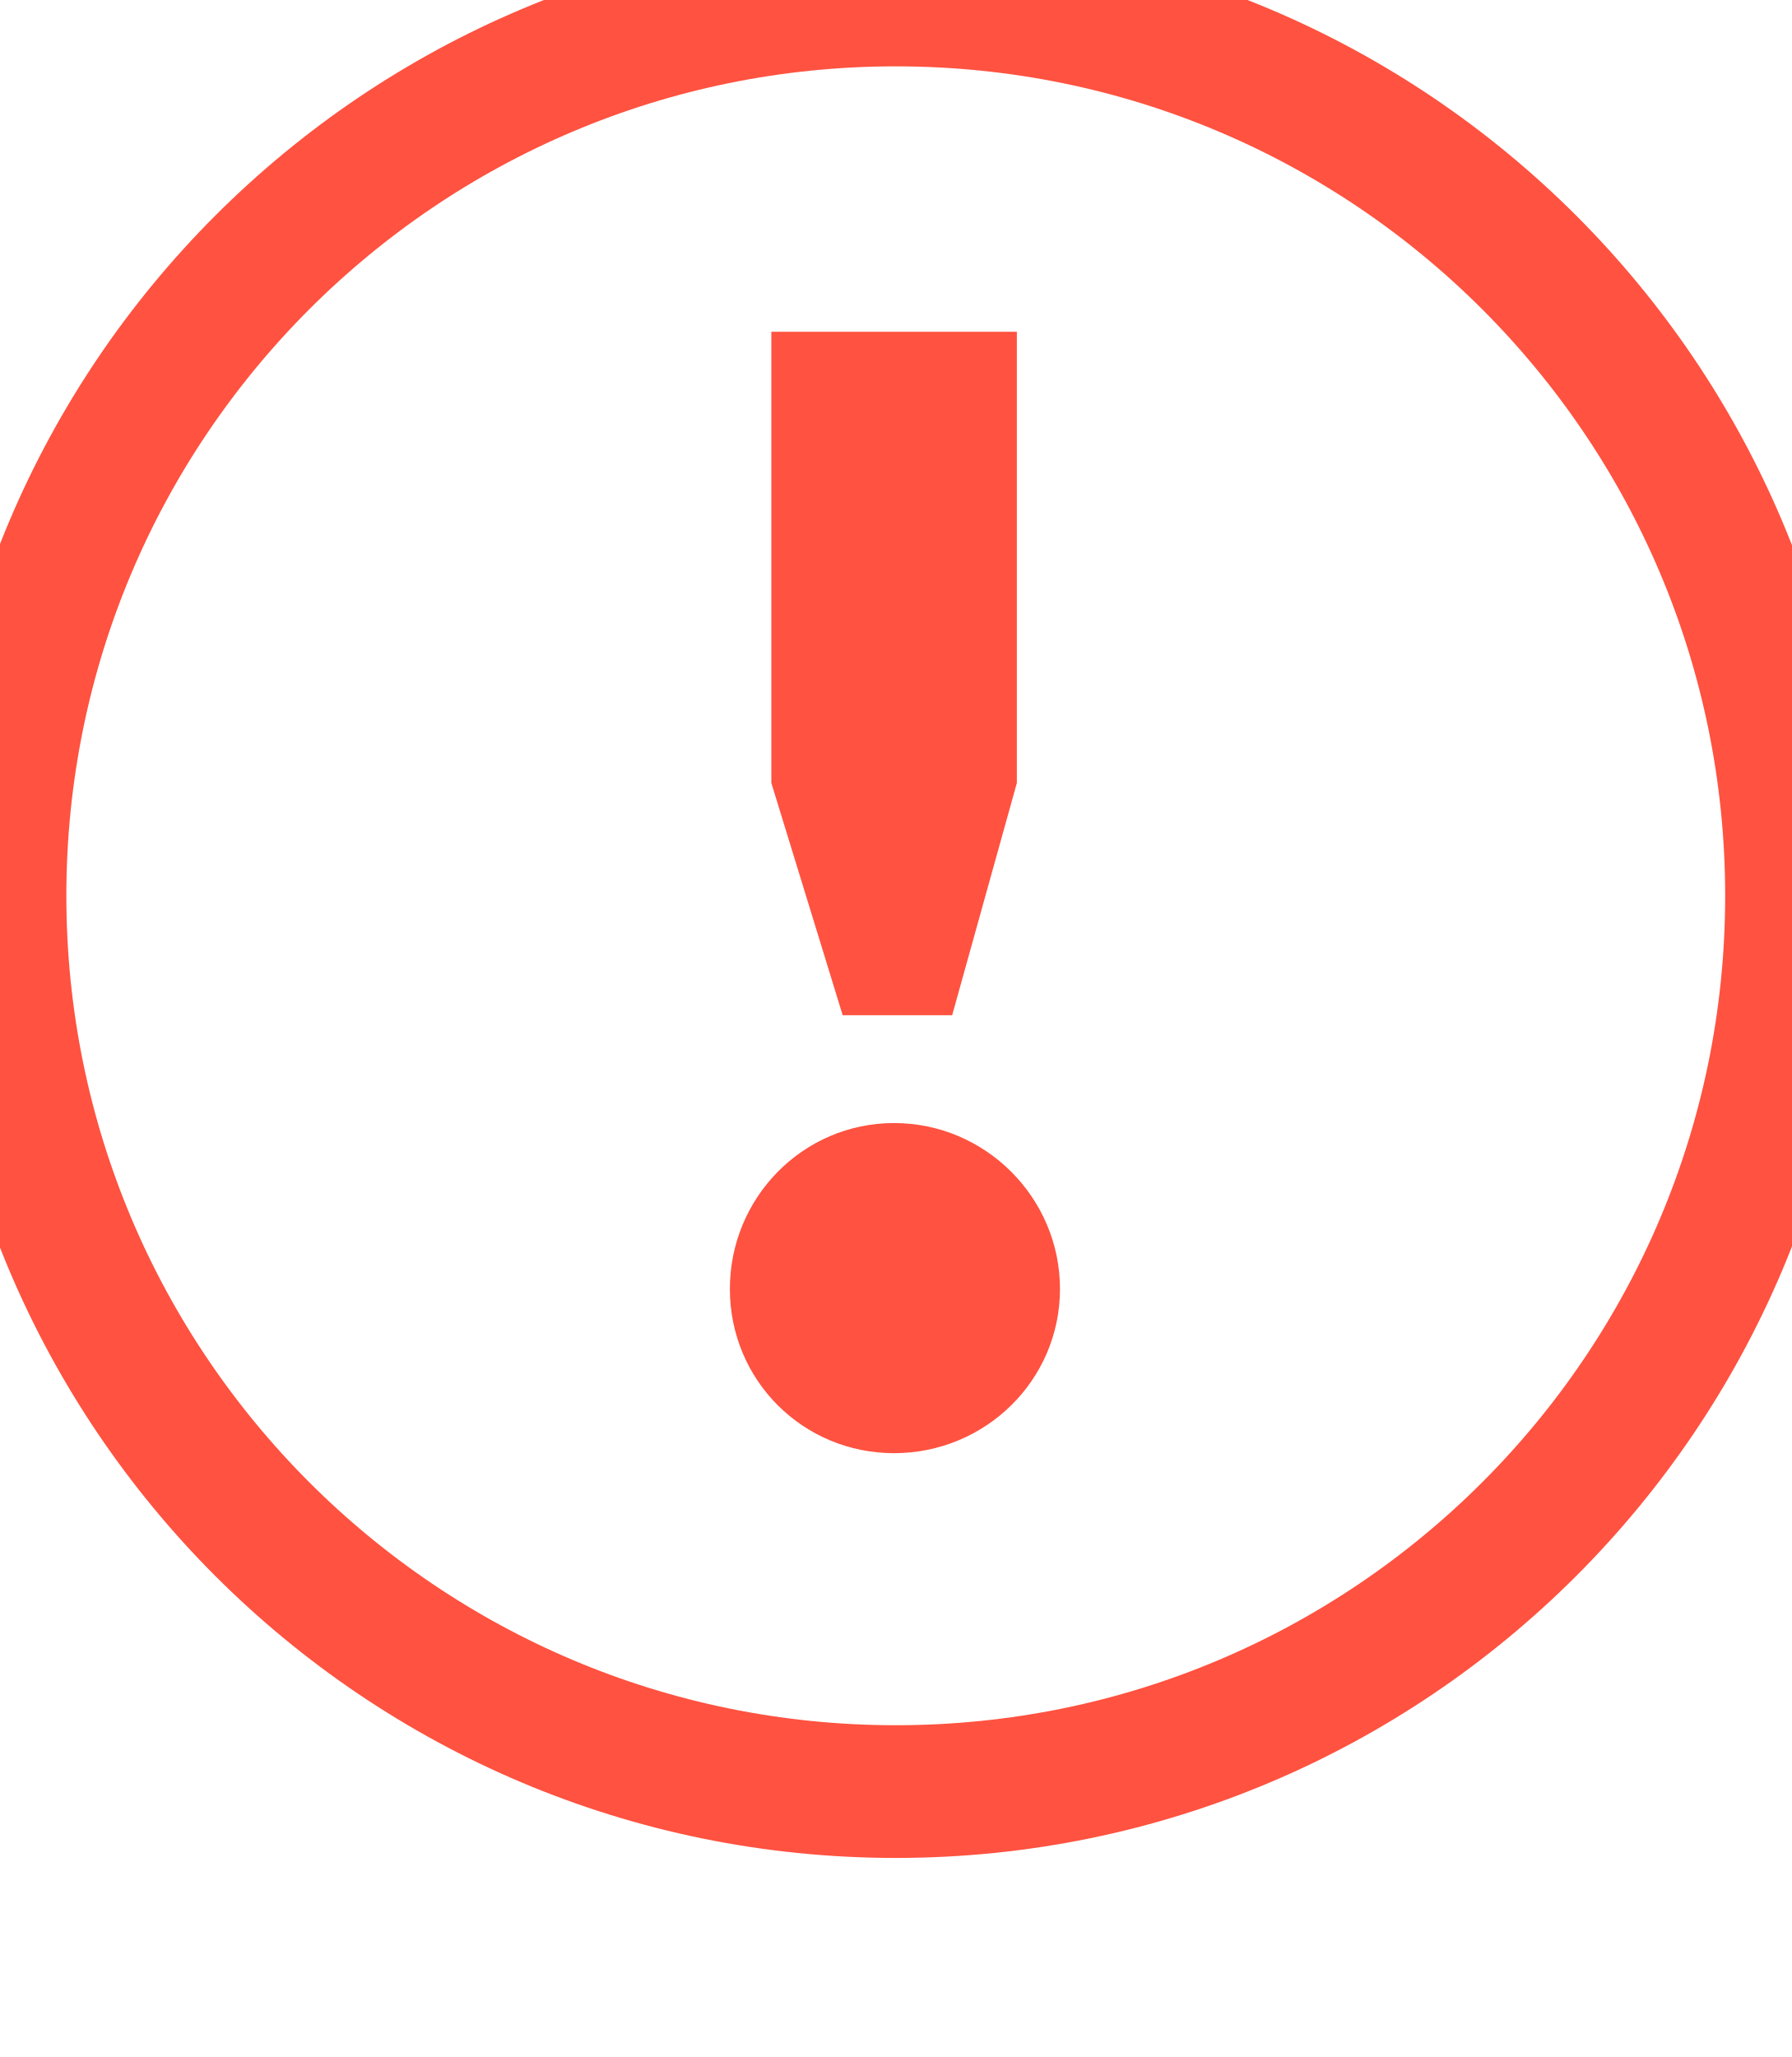
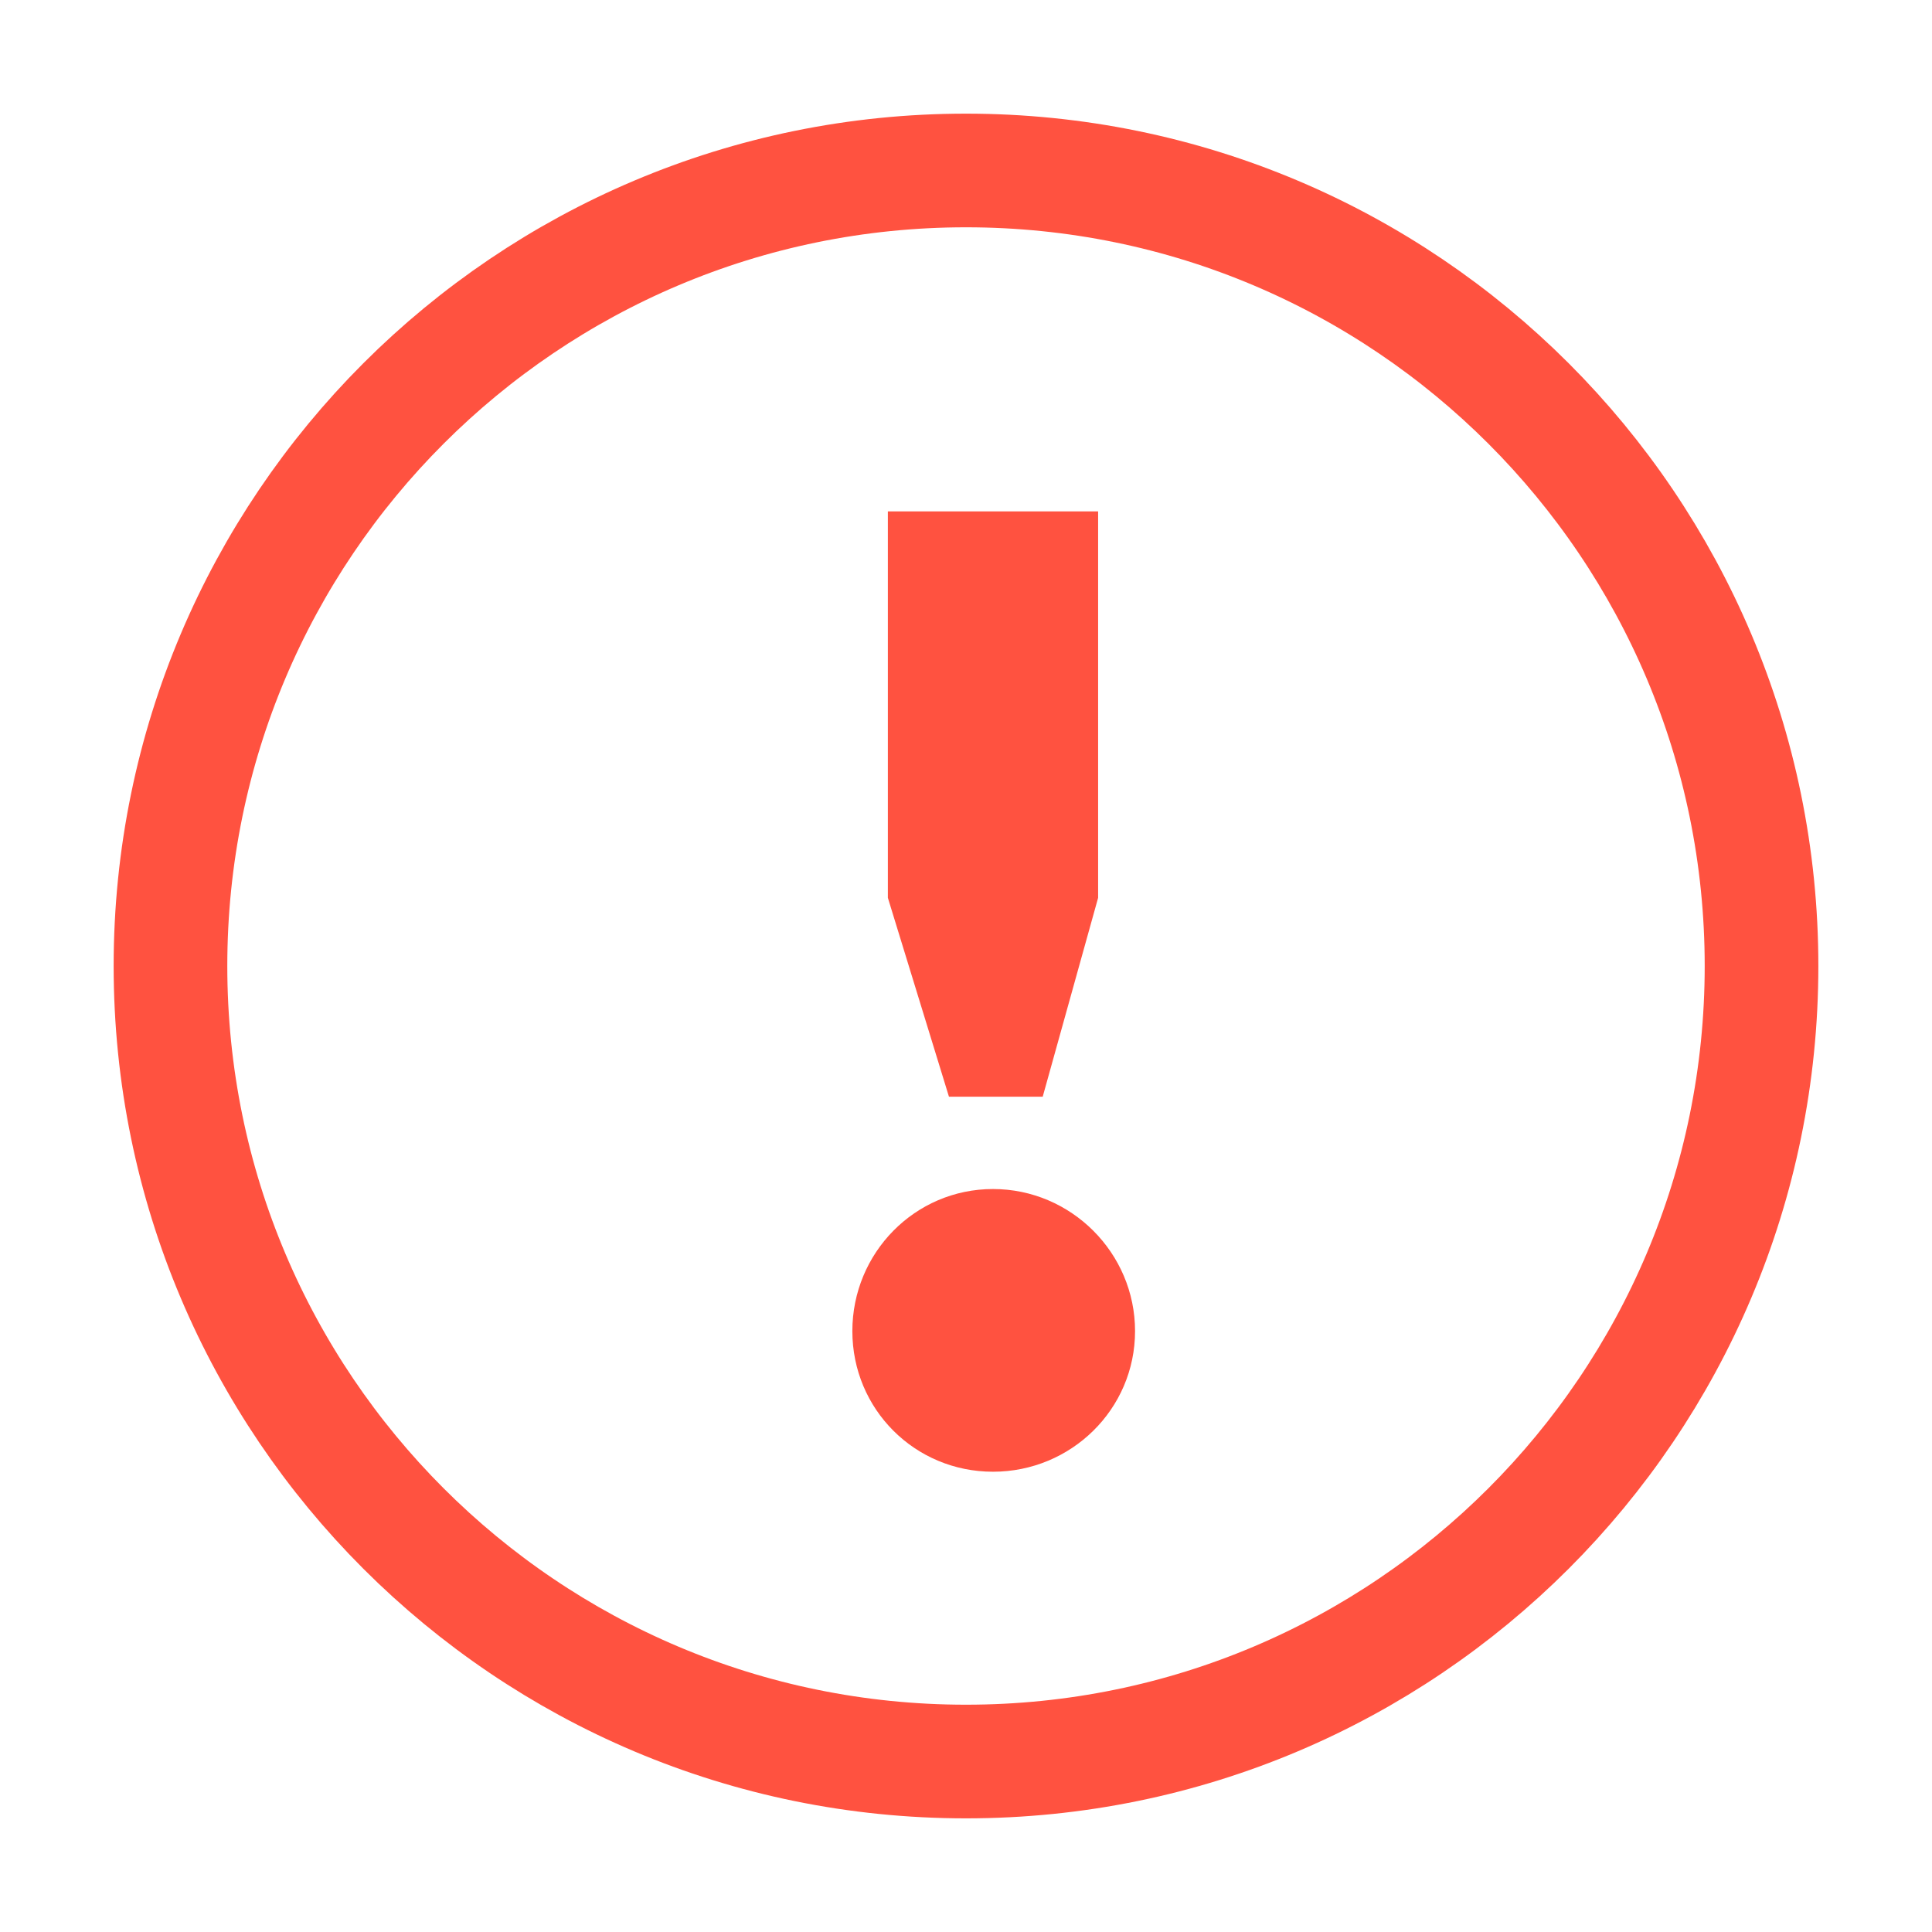
- <svg xmlns="http://www.w3.org/2000/svg" width="27" height="31" viewBox="0 0 27 31">
+ <svg xmlns="http://www.w3.org/2000/svg" width="34" height="34" viewBox="0 0 34 34">
  <g fill="none" fill-rule="evenodd">
-     <path fill="#FF5240" d="M11.625 11.8l1.075 3.5h1.65l.975-3.5V5h-3.7v6.8zM11 19.425c0 1.375 1.1 2.475 2.475 2.475s2.5-1.1 2.5-2.475-1.125-2.5-2.5-2.5S11 18.05 11 19.425z" />
-     <circle cx="13.5" cy="13.5" r="13.5" stroke="#FF5240" stroke-width="2" />
+     <path fill="#FF5240" d="M15.625 15.8l1.075 3.5h1.65l.975-3.5V9h-3.7v6.8zM15 23.425c0 1.375 1.1 2.475 2.475 2.475s2.5-1.1 2.5-2.475-1.125-2.5-2.5-2.5S15 22.05 15 23.425z" />
+     <circle cx="17" cy="17" r="14" stroke="#FF5240" stroke-width="2" />
  </g>
</svg>
